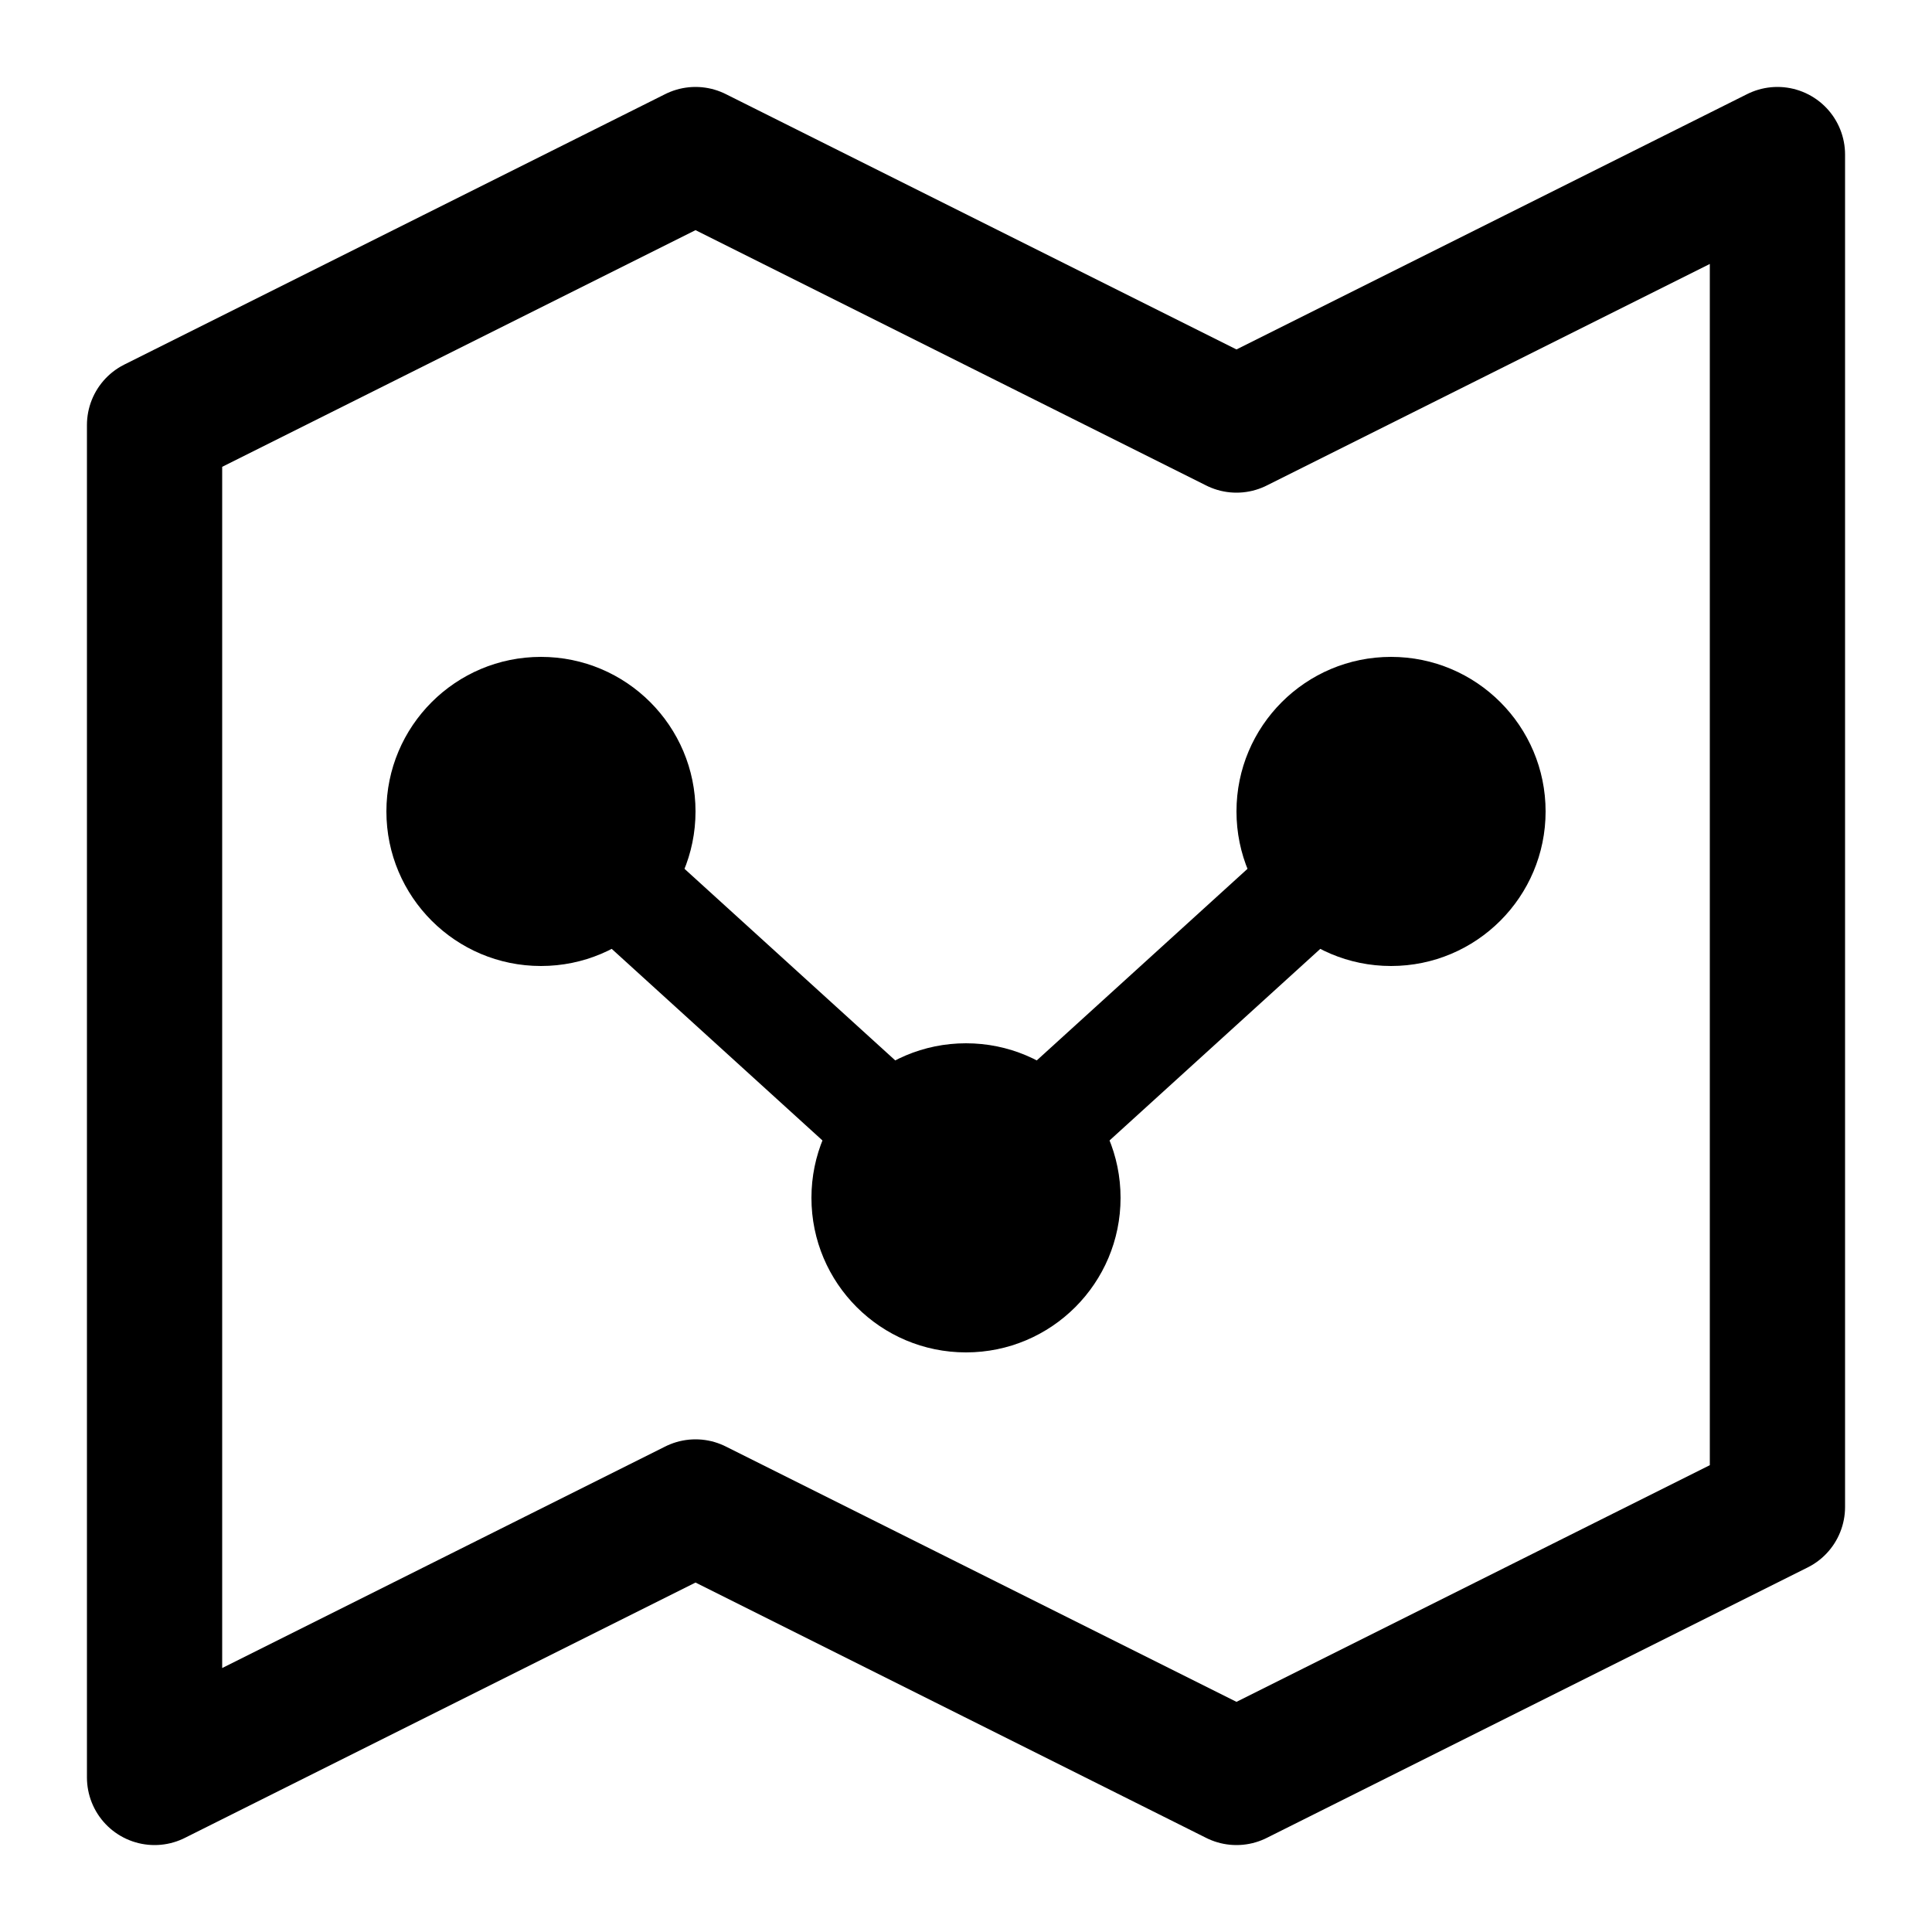
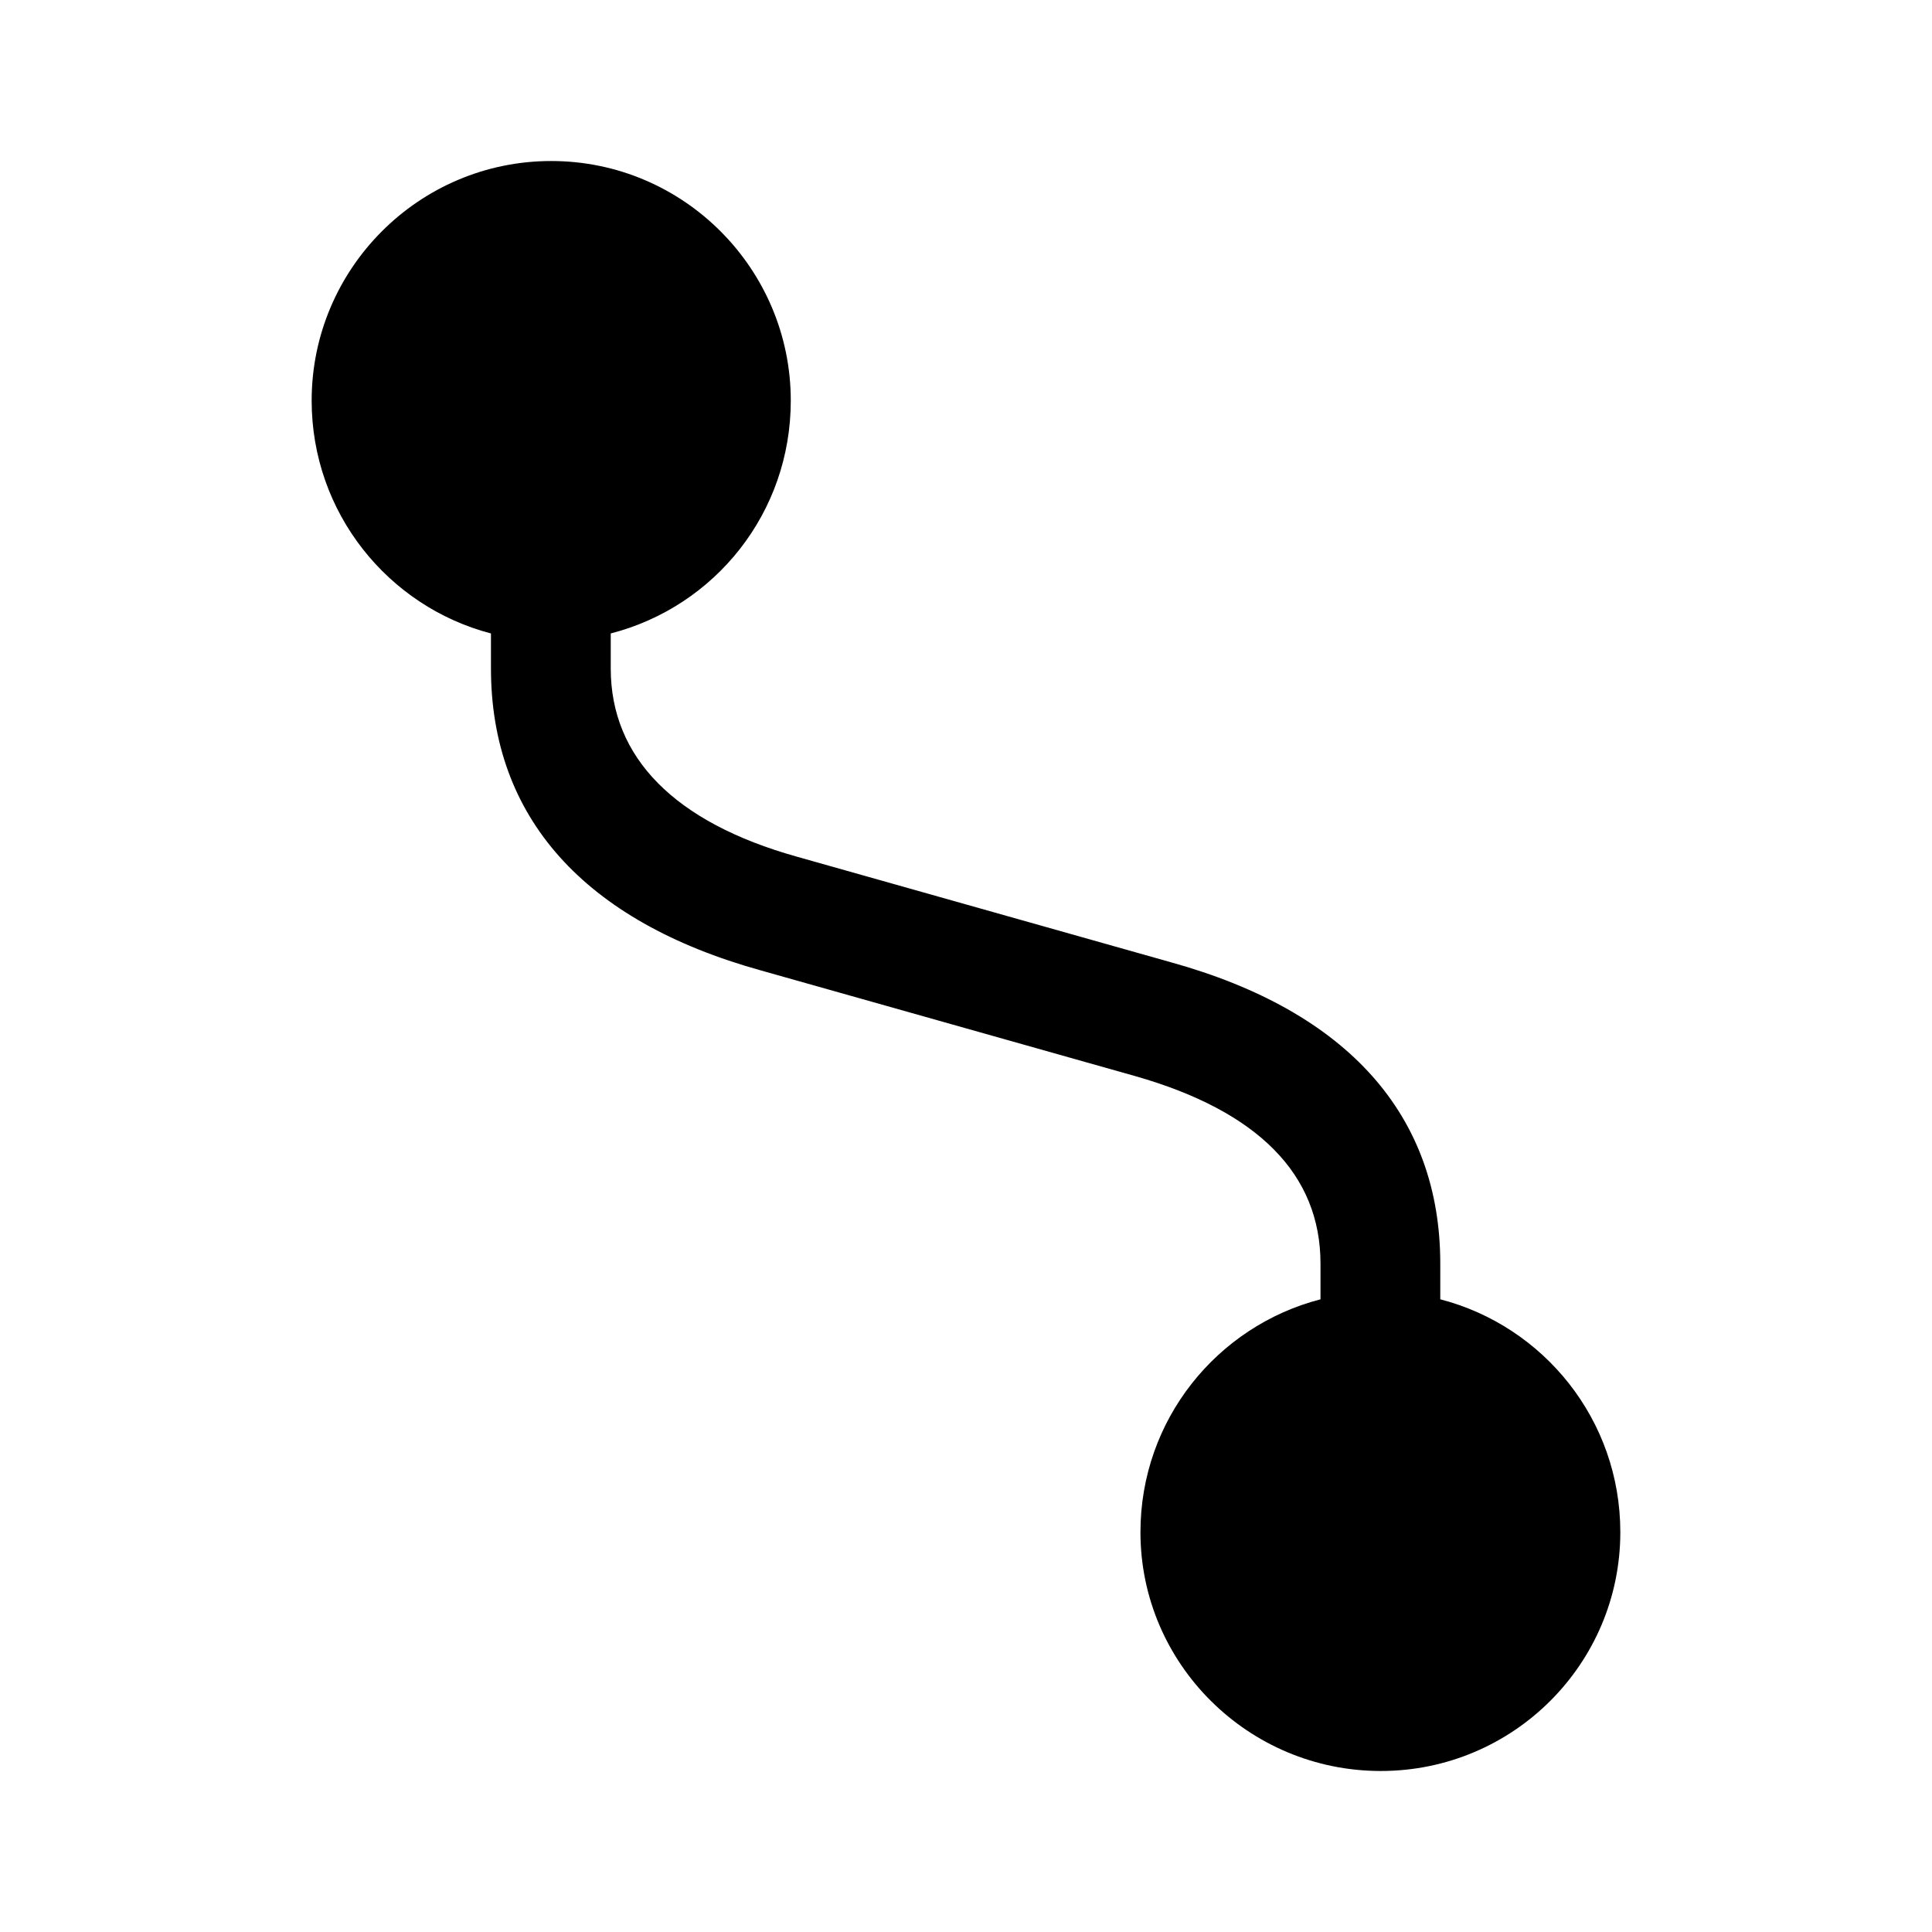
- <svg xmlns="http://www.w3.org/2000/svg" width="500" height="500" viewBox="0 0 500 500">
-   <path d="M40,110 L180,40 L320,110 L460,40 L460,390 L320,460 L180,390 L40,460 Z" fill="none" stroke="black" stroke-width="35" stroke-linejoin="round" />
-   <polyline points="140,210 250,310 360,210" fill="none" stroke="black" stroke-width="28" stroke-linecap="round" stroke-linejoin="round" />
-   <circle cx="140" cy="210" r="40" fill="black" />
-   <circle cx="250" cy="310" r="40" fill="black" />
-   <circle cx="360" cy="210" r="40" fill="black" />
+ <svg xmlns="http://www.w3.org/2000/svg" width="24" height="24" viewBox="0 0 24 24" fill="#000000">
+   <path transform="translate(1.5148 18.6543) scale(0.009242 -0.009242)" d="M496 1120C496 920 621 780 859 714L1362 572C1527 525 1611 440 1611 320V272C1472 236 1369 110 1369 -41C1369 -218 1514 -362 1692 -362C1870 -362 2014    -218 2014 -41C2014 110 1911 236 1772 272V320C1772 519 1648 659 1410 725L907 867C743 913 657 1000 657 1120V1167C797 1203 899 1329 899 1480C899 1657 755 1802 577 1802C399 1802 255 1657 255 1480C255 1329 358 1203 496 1167Z" />
</svg>
